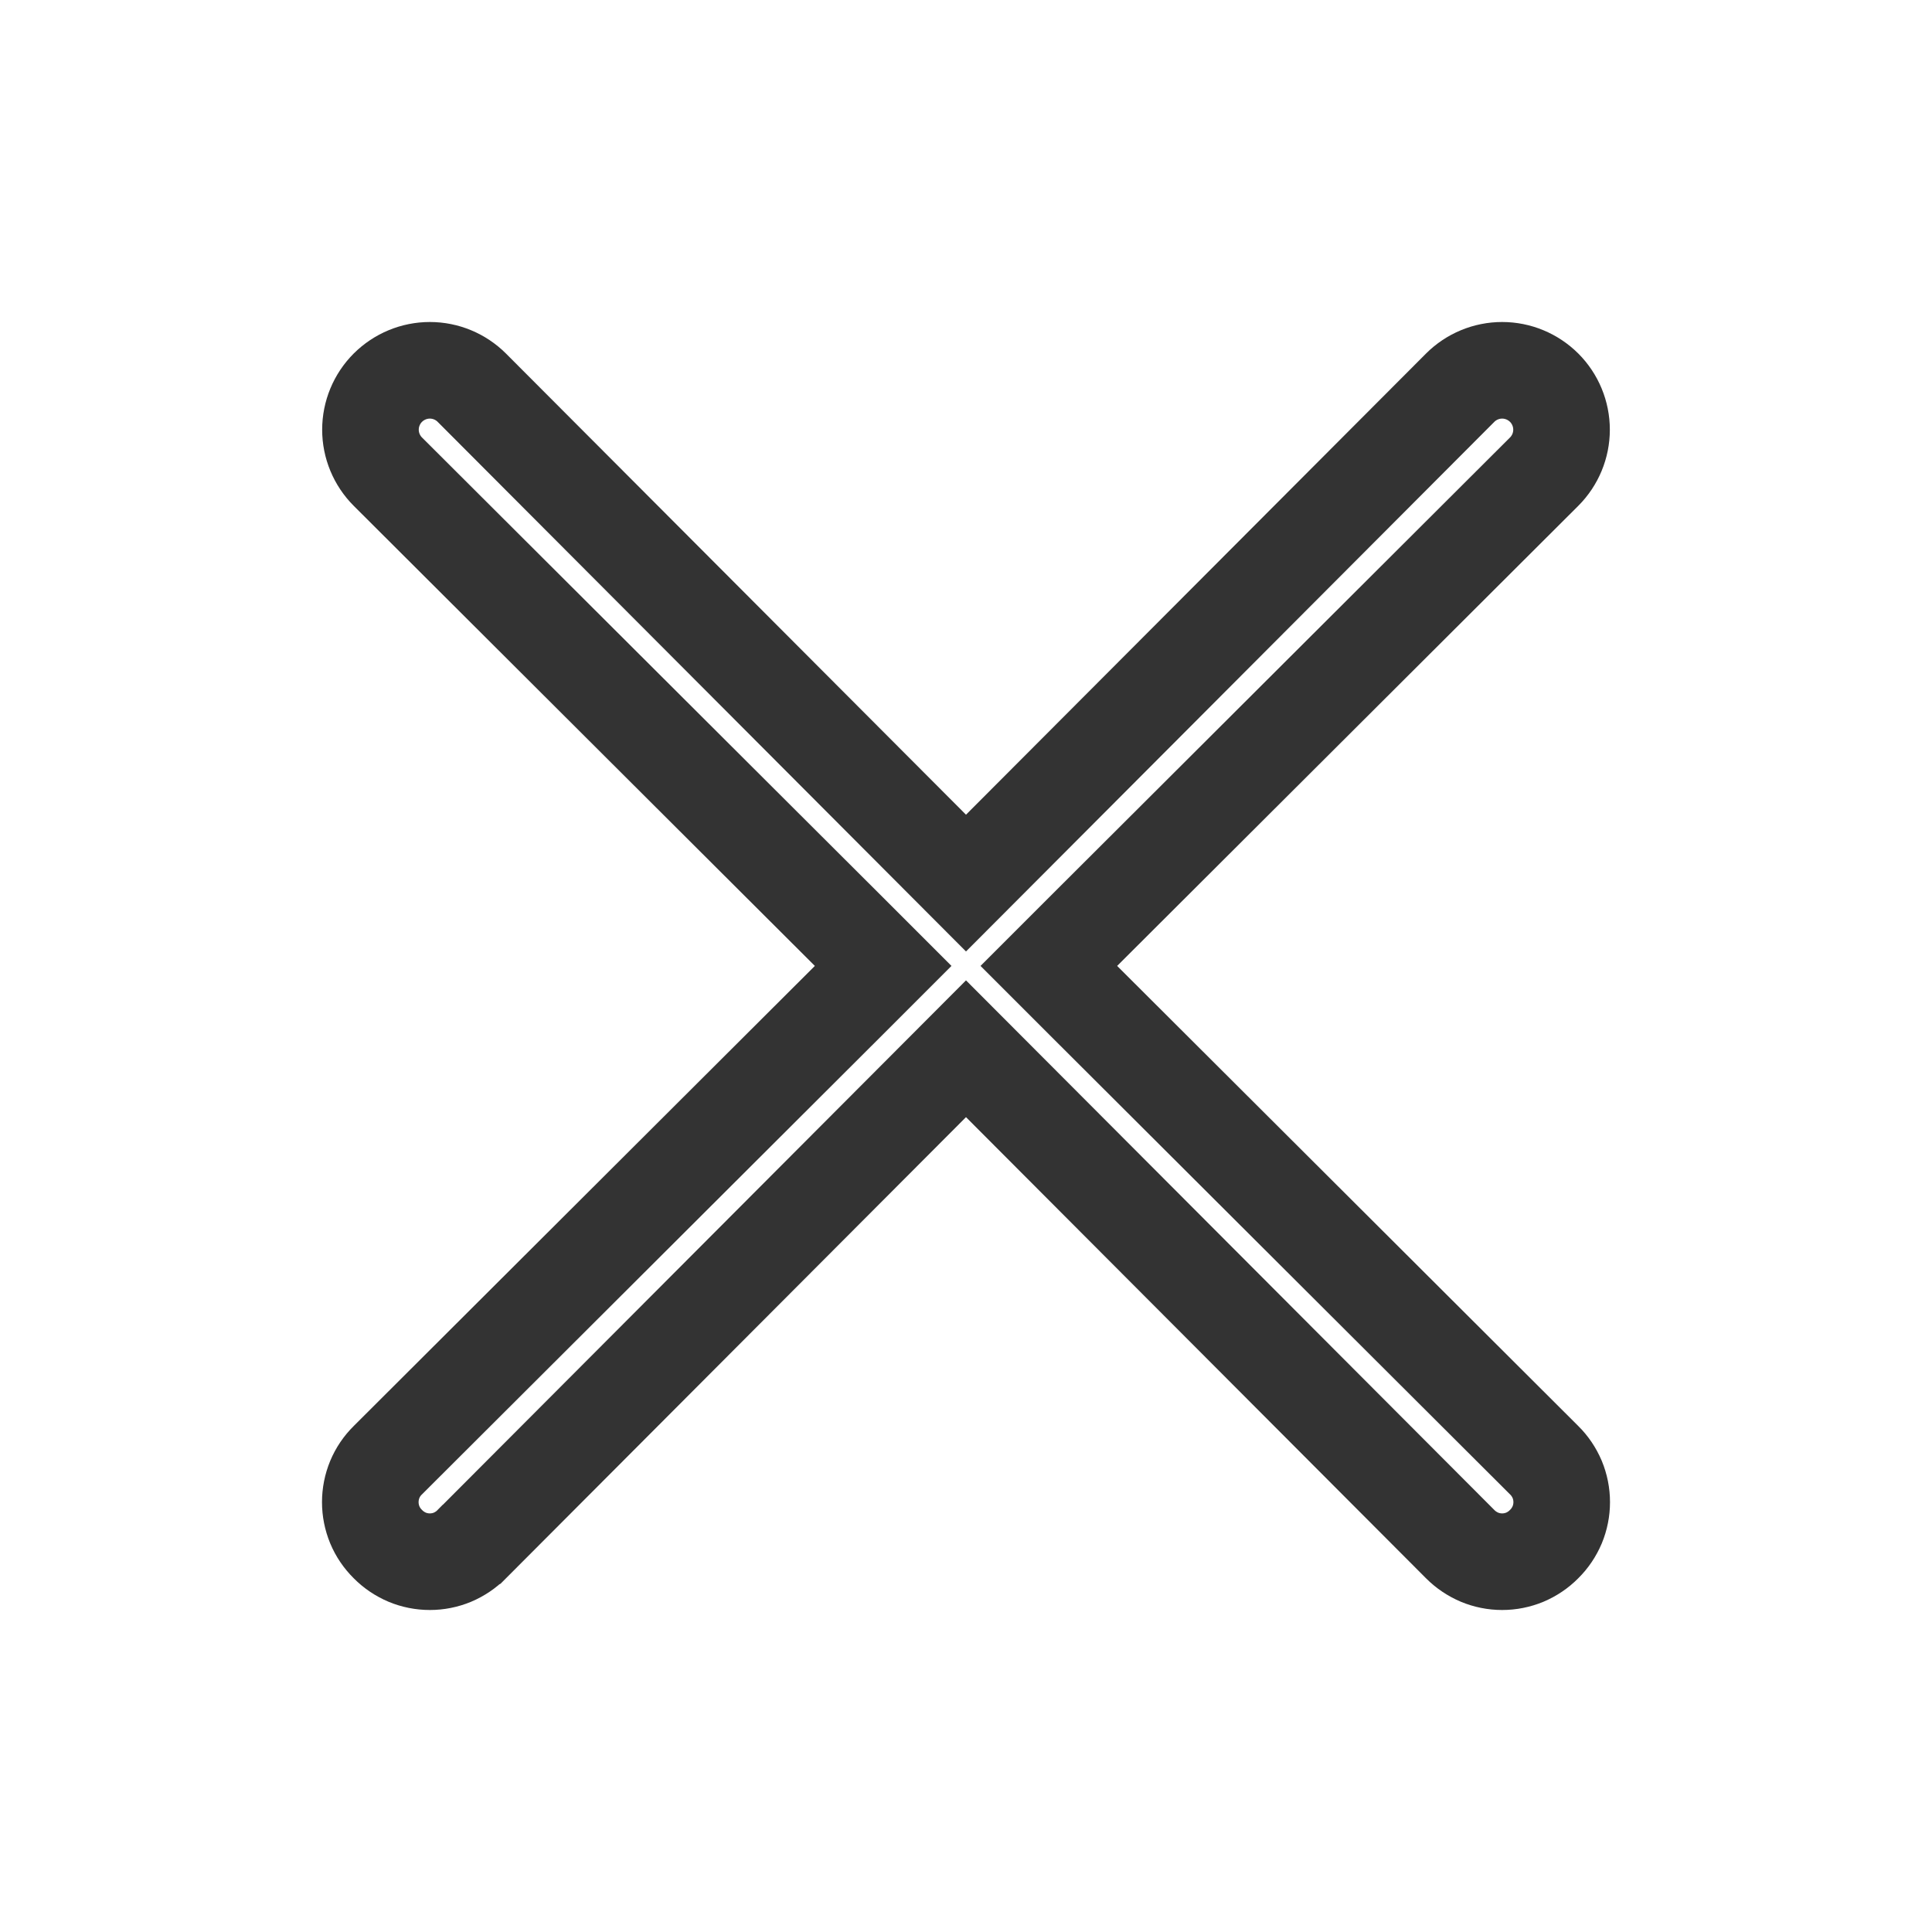
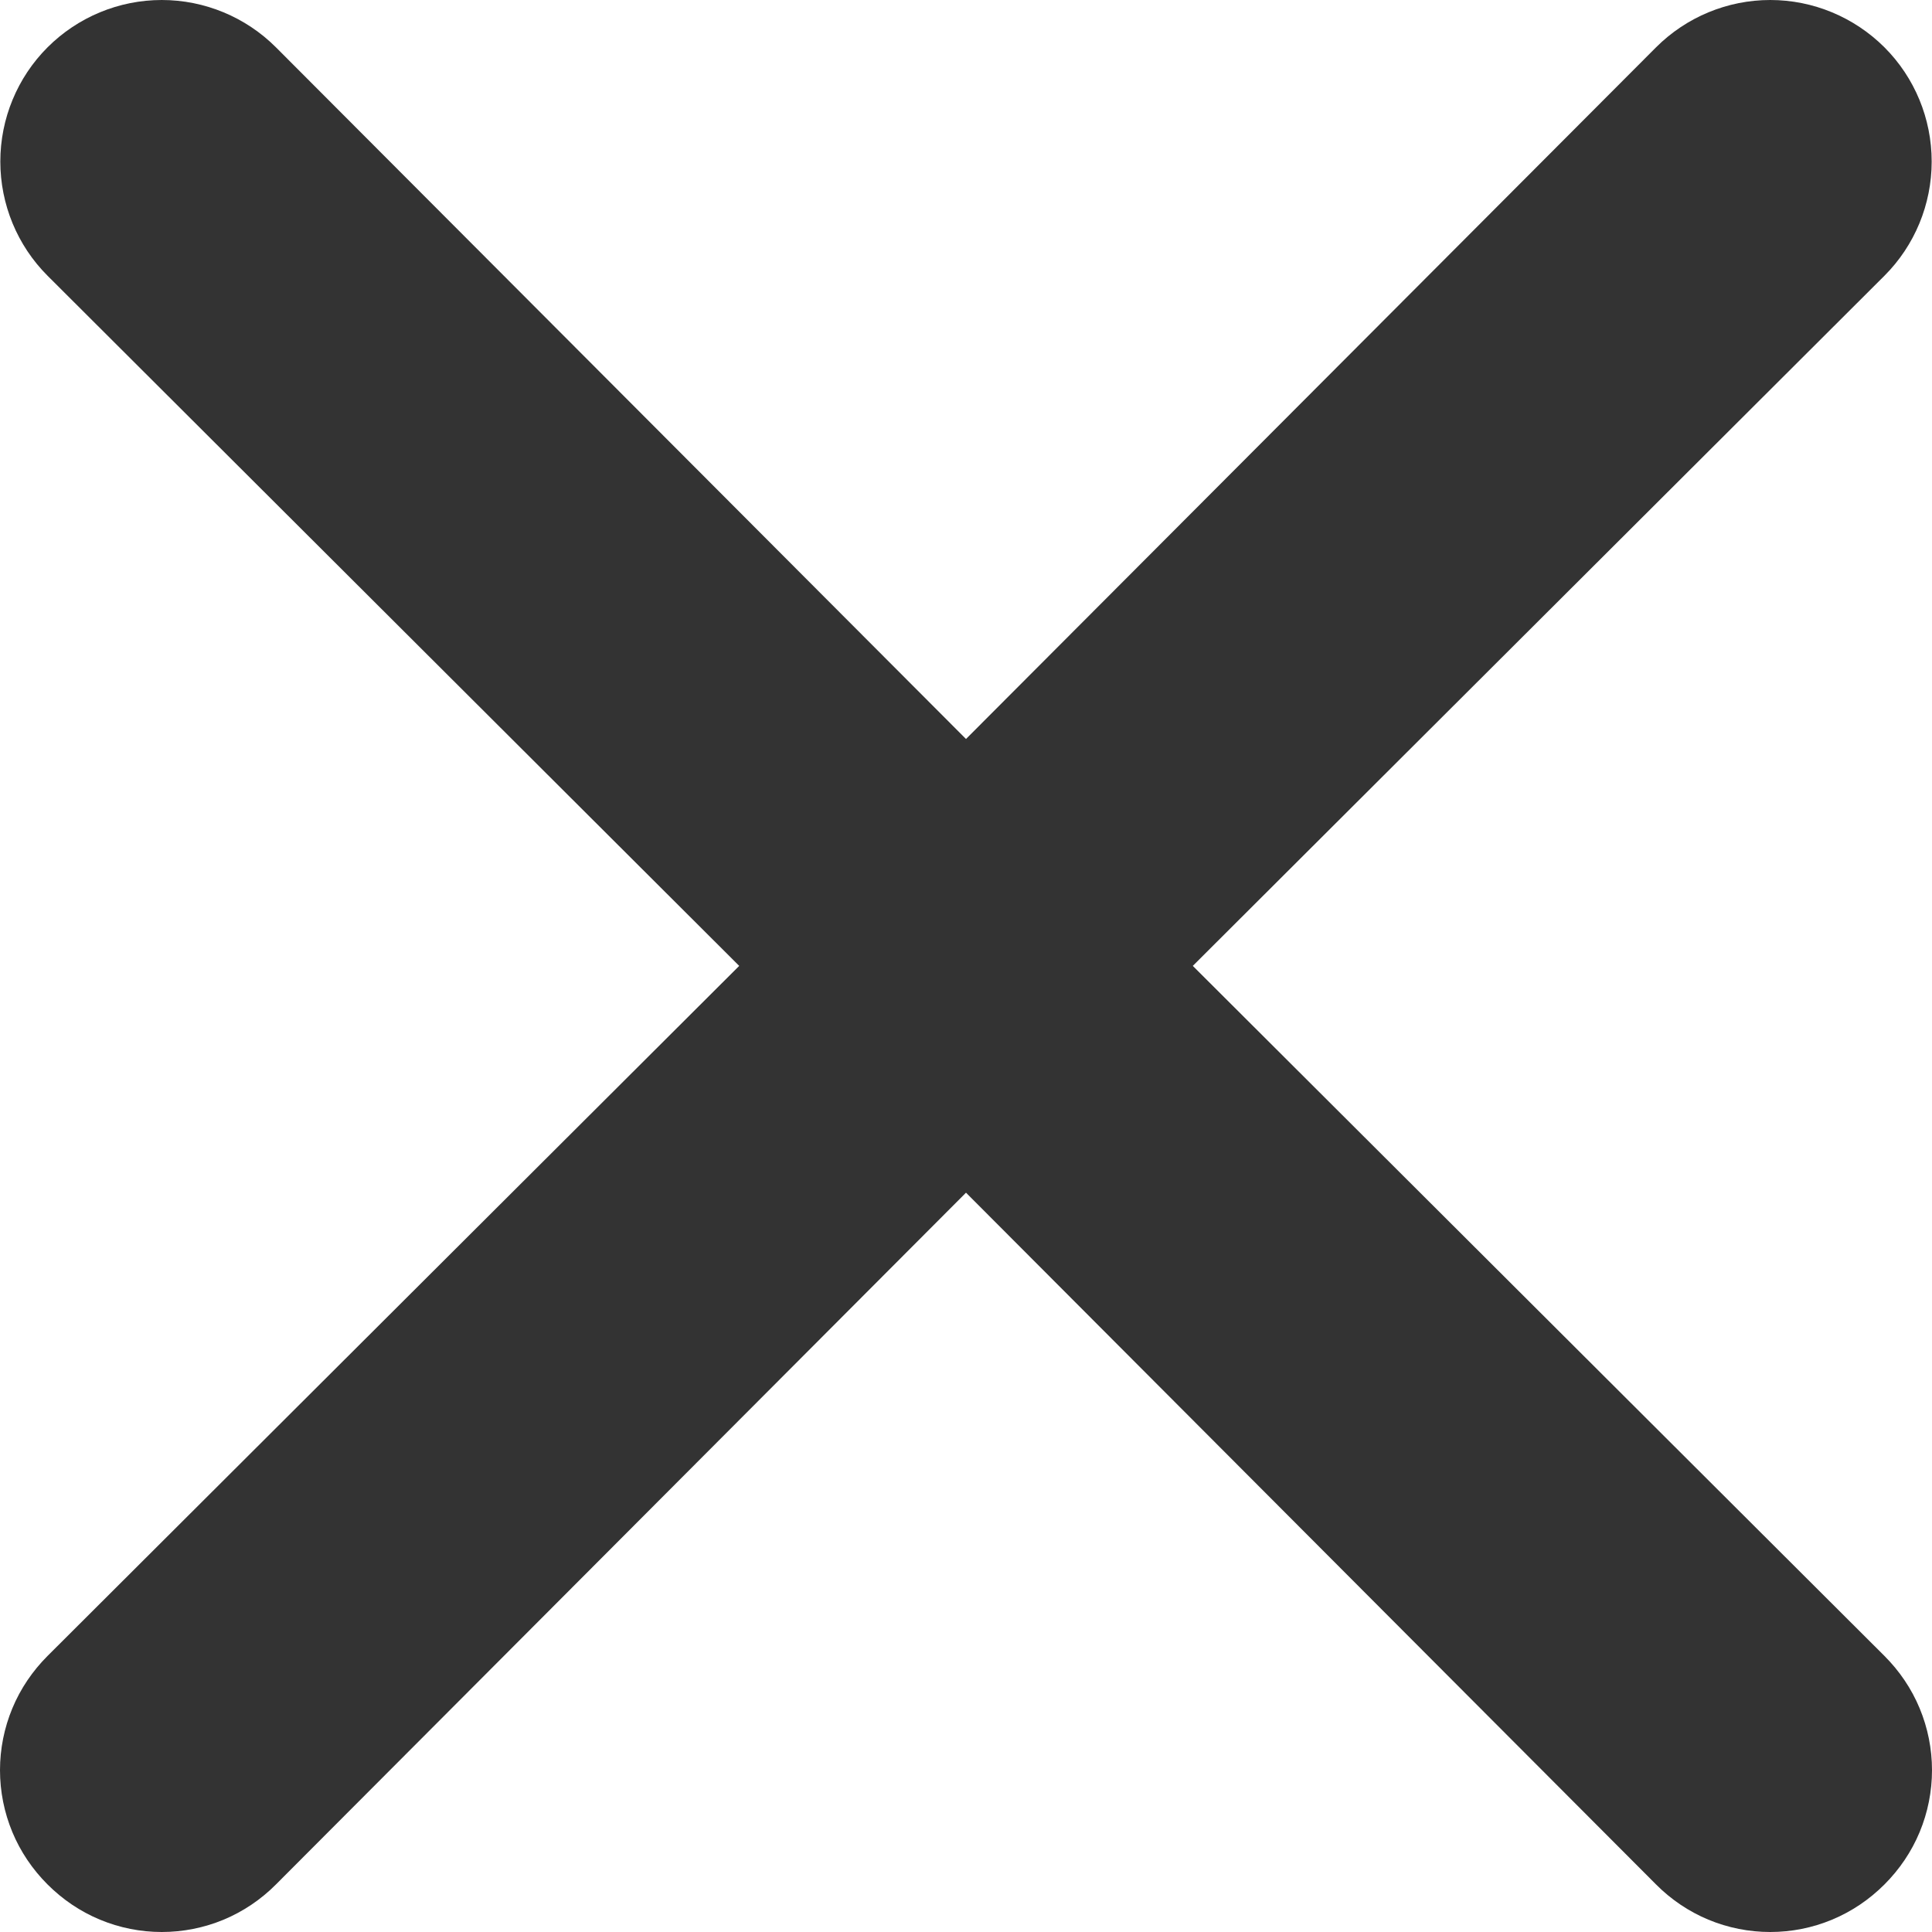
- <svg xmlns="http://www.w3.org/2000/svg" width="24" height="24" viewBox="0 0 24 24" fill="none">
-   <path d="M13.454 11.574L13.029 11.999L13.454 12.424L19.182 18.139L19.183 18.14C19.252 18.208 19.306 18.289 19.344 18.378C19.381 18.468 19.4 18.563 19.4 18.66C19.4 18.757 19.381 18.852 19.344 18.942C19.306 19.031 19.252 19.112 19.183 19.18L19.18 19.183C19.112 19.252 19.031 19.306 18.942 19.344C18.852 19.381 18.757 19.4 18.66 19.4C18.564 19.4 18.468 19.381 18.379 19.344C18.29 19.306 18.209 19.252 18.14 19.183L18.139 19.182L12.425 13.454L12 13.028L11.575 13.454L5.861 19.182L5.859 19.183C5.791 19.252 5.71 19.306 5.621 19.344C5.532 19.381 5.436 19.4 5.34 19.4C5.243 19.4 5.147 19.381 5.058 19.344C4.969 19.306 4.888 19.252 4.82 19.183L4.817 19.18C4.748 19.112 4.693 19.031 4.656 18.942C4.619 18.852 4.6 18.757 4.6 18.66C4.6 18.563 4.619 18.468 4.656 18.378C4.693 18.289 4.748 18.208 4.817 18.14L4.818 18.139L10.546 12.424L10.971 11.999L10.546 11.574L4.818 5.859C4.818 5.859 4.818 5.859 4.818 5.859C4.68 5.721 4.602 5.533 4.602 5.338C4.602 5.142 4.68 4.954 4.818 4.816C4.957 4.678 5.144 4.6 5.34 4.6C5.535 4.6 5.723 4.678 5.861 4.816C5.861 4.816 5.861 4.816 5.861 4.816L11.575 10.544L12 10.97L12.425 10.544L18.139 4.816C18.139 4.816 18.139 4.816 18.139 4.816C18.277 4.678 18.465 4.6 18.66 4.6C18.856 4.6 19.043 4.678 19.182 4.816C19.32 4.954 19.398 5.142 19.398 5.338C19.398 5.533 19.32 5.721 19.182 5.859C19.182 5.859 19.182 5.859 19.182 5.859L13.454 11.574Z" stroke="#333333" stroke-width="1.2" />
+ <svg xmlns="http://www.w3.org/2000/svg" width="18" height="18" viewBox="0 0 18 18" fill="none">
+   <path d="M11.113 8.999L17.557 2.569C17.839 2.287 17.997 1.904 17.997 1.505C17.997 1.106 17.839 0.723 17.557 0.441C17.274 0.159 16.892 0 16.493 0C16.094 0 15.711 0.159 15.429 0.441L9 6.885L2.571 0.441C2.289 0.159 1.906 -2.9737e-09 1.507 0C1.108 2.9737e-09 0.725 0.159 0.443 0.441C0.161 0.723 0.003 1.106 0.003 1.505C0.003 1.904 0.161 2.287 0.443 2.569L6.887 8.999L0.443 15.428C0.303 15.568 0.191 15.733 0.115 15.916C0.039 16.099 0 16.295 0 16.492C0 16.69 0.039 16.886 0.115 17.069C0.191 17.252 0.303 17.417 0.443 17.557C0.583 17.697 0.748 17.809 0.931 17.885C1.114 17.961 1.309 18 1.507 18C1.705 18 1.901 17.961 2.084 17.885C2.266 17.809 2.432 17.697 2.571 17.557L9 11.112L15.429 17.557C15.568 17.697 15.734 17.809 15.916 17.885C16.099 17.961 16.295 18 16.493 18C16.691 18 16.887 17.961 17.069 17.885C17.252 17.809 17.417 17.697 17.557 17.557C17.697 17.417 17.809 17.252 17.885 17.069C17.961 16.886 18 16.69 18 16.492C18 16.295 17.961 16.099 17.885 15.916C17.809 15.733 17.697 15.568 17.557 15.428L11.113 8.999Z" fill="#333333" />
</svg>
